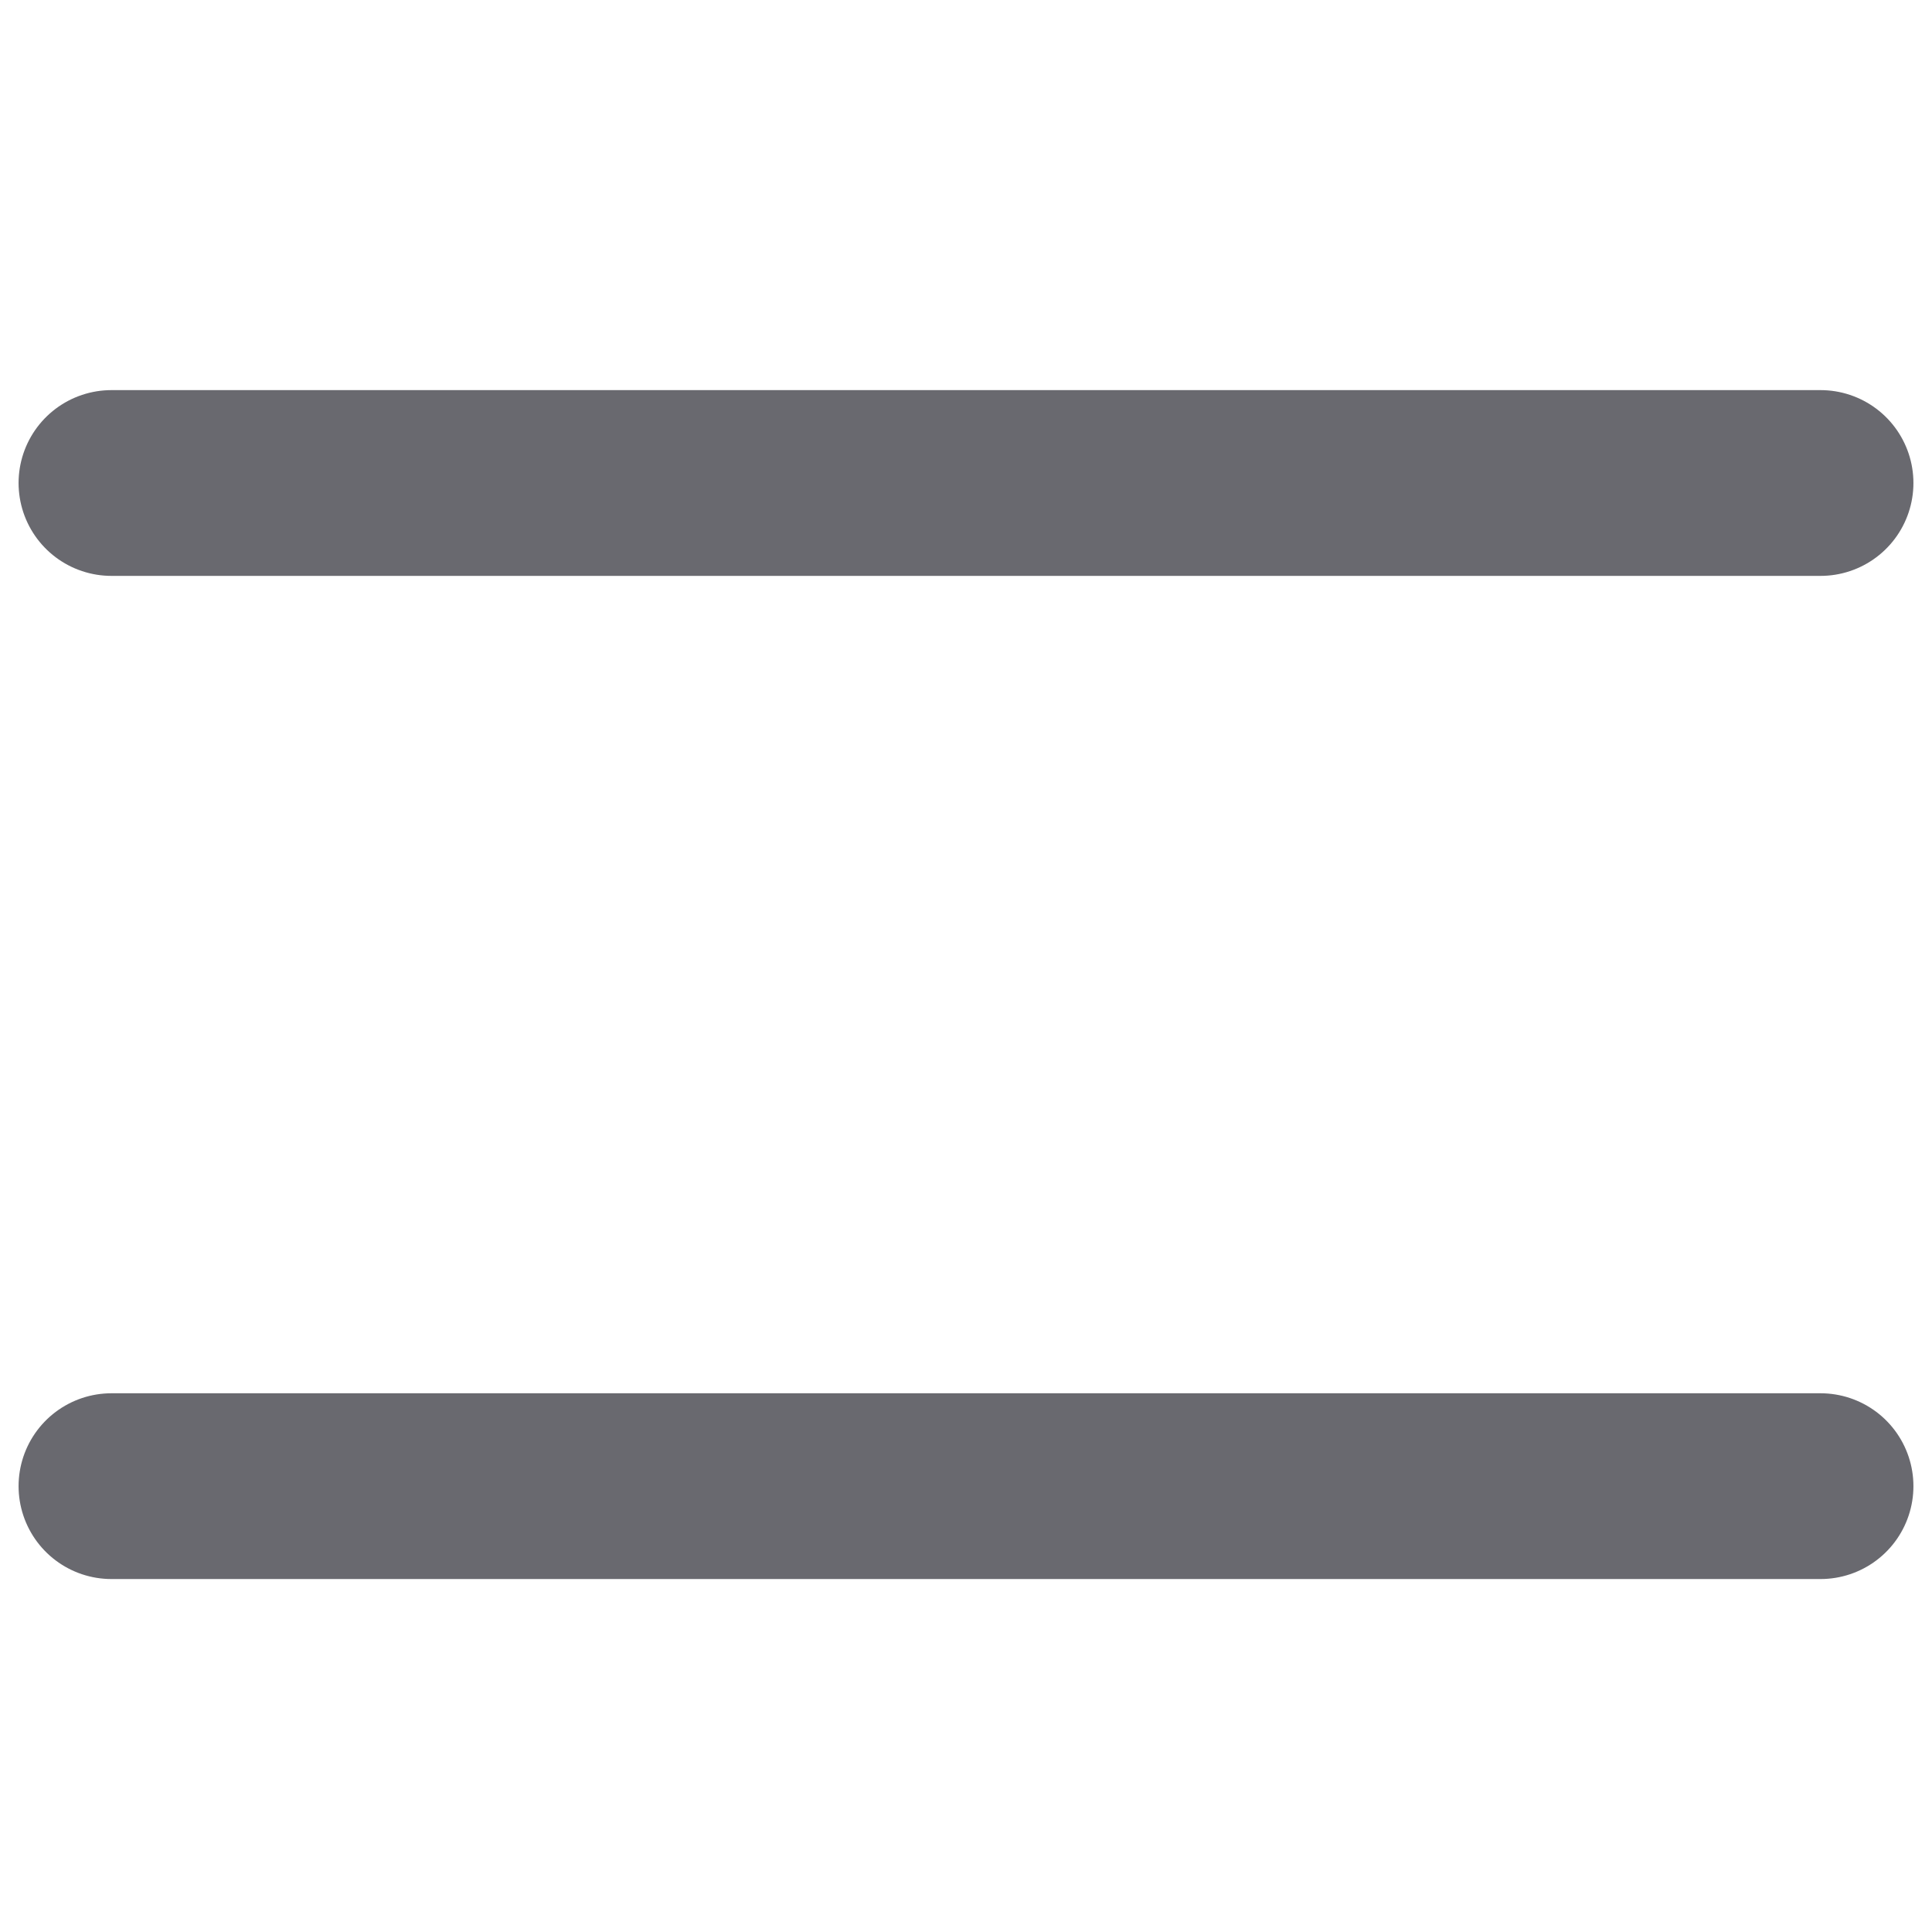
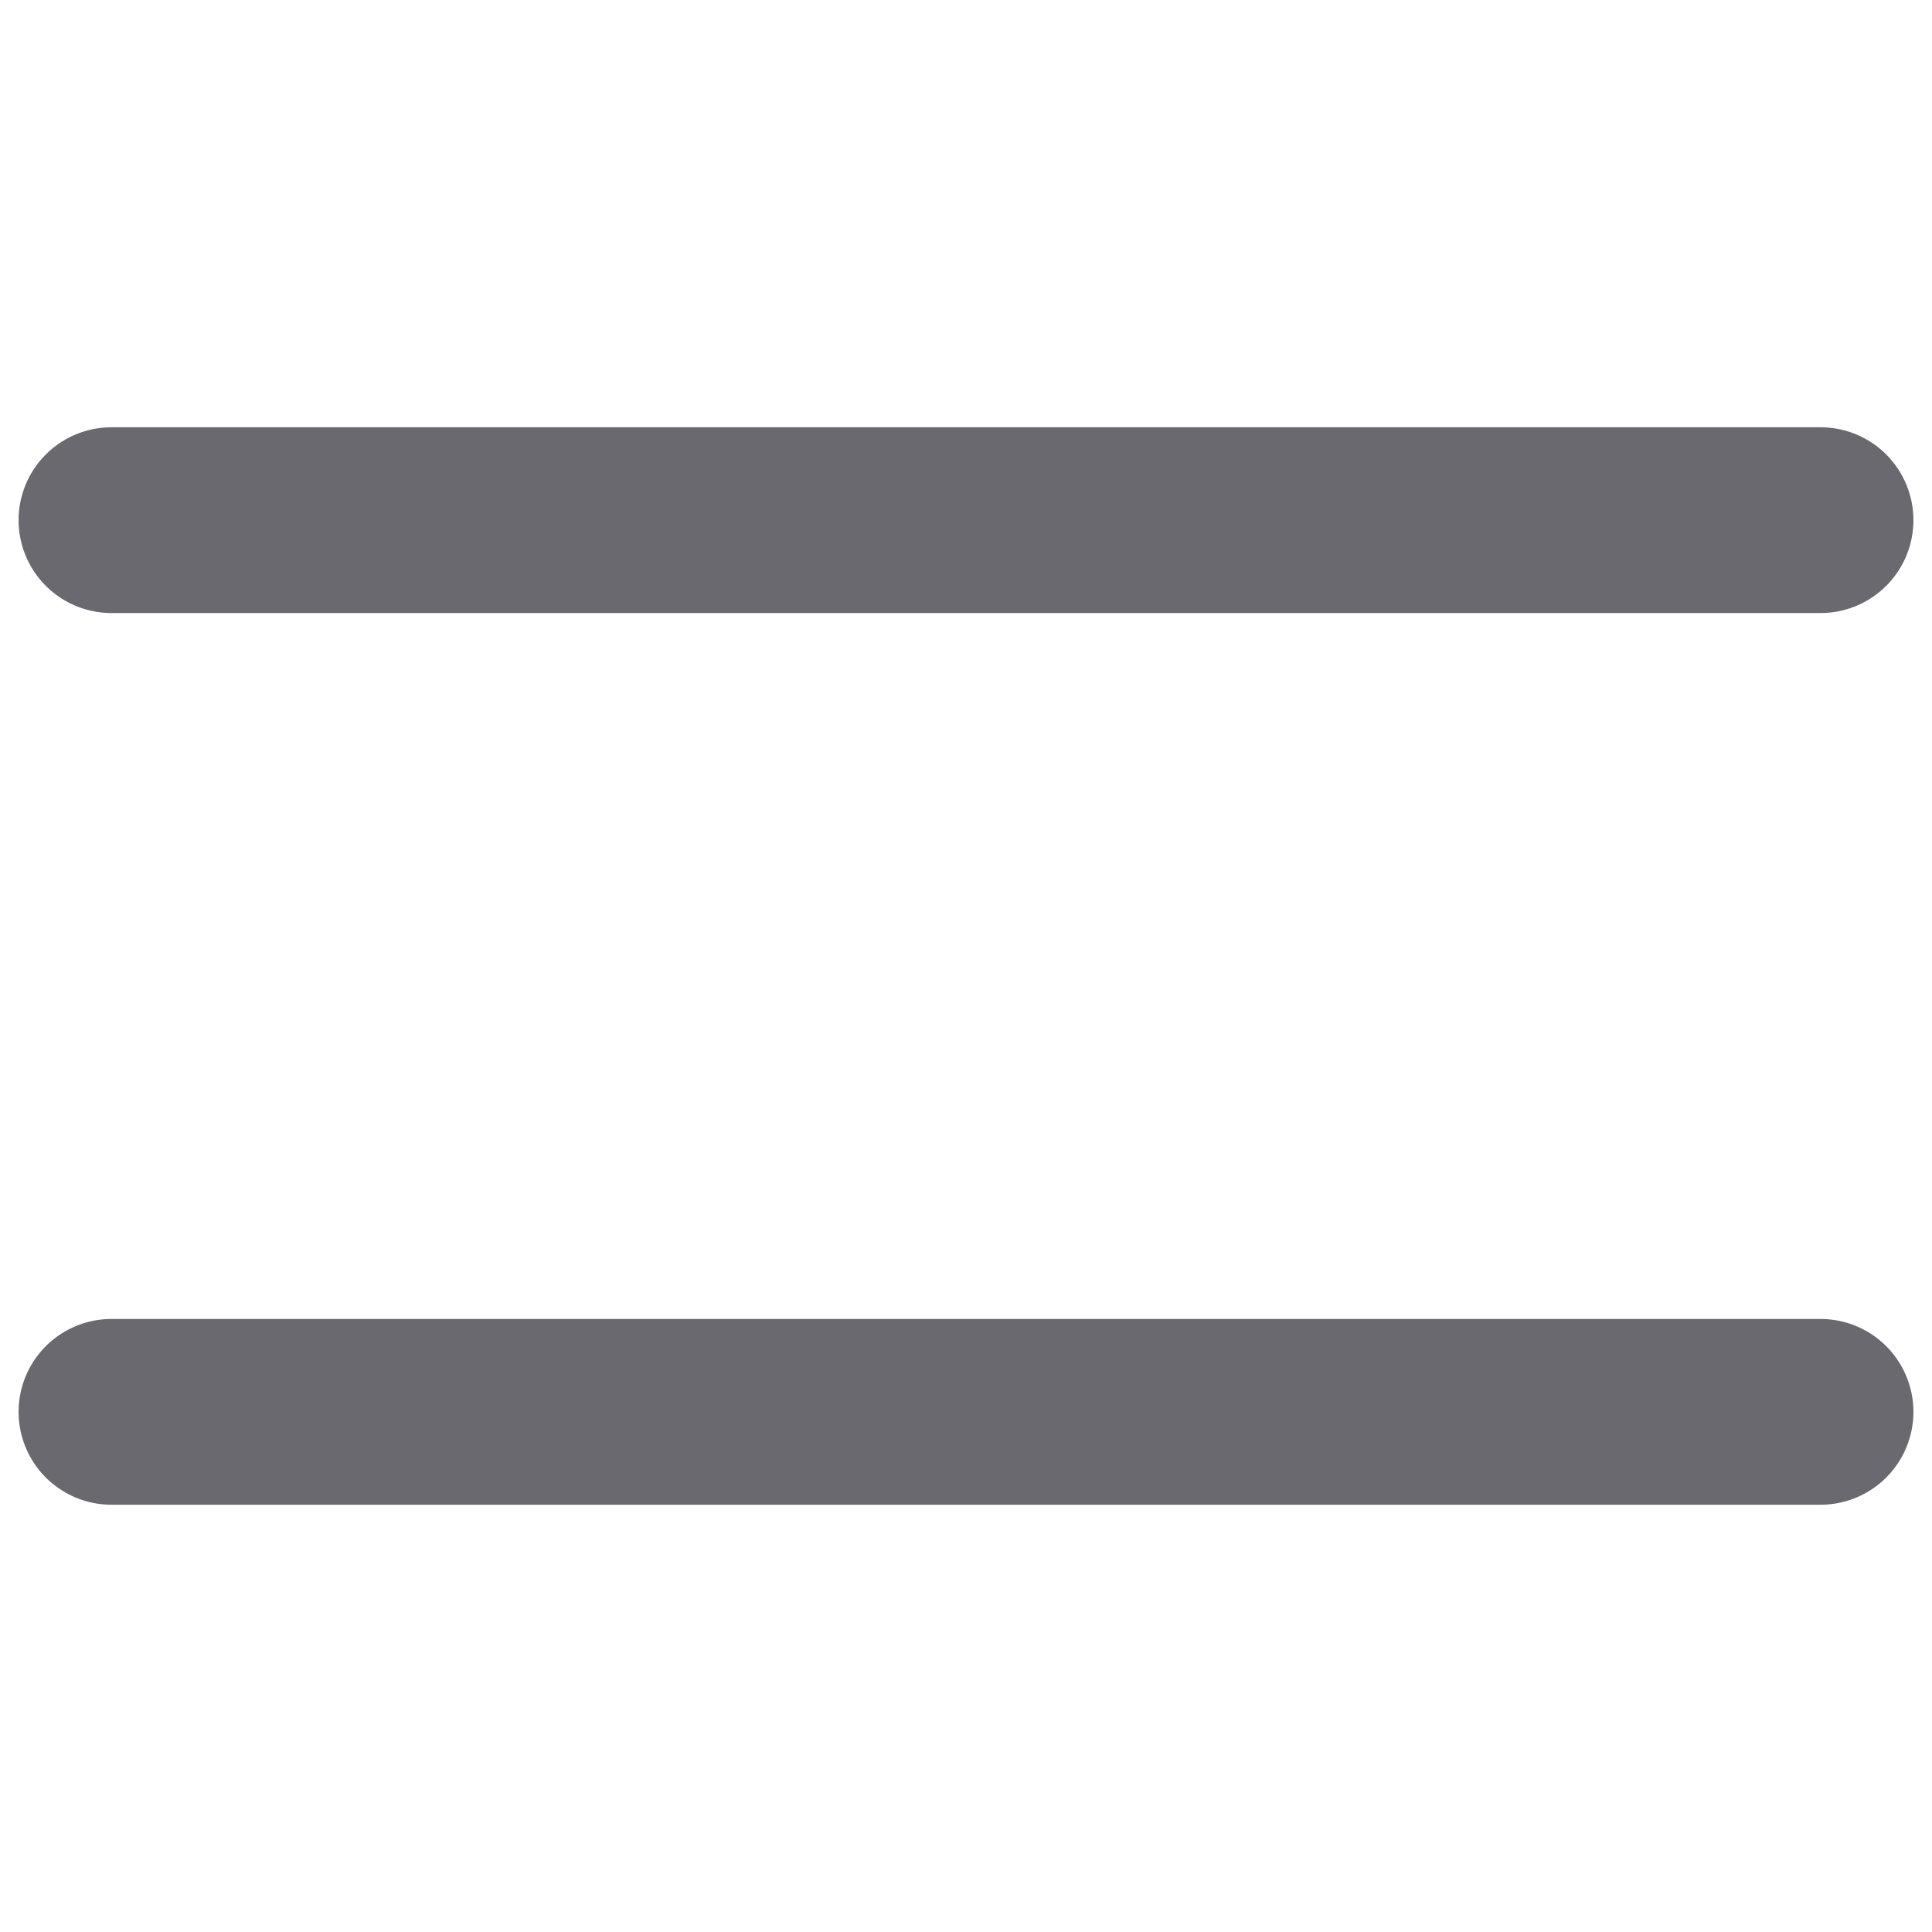
<svg xmlns="http://www.w3.org/2000/svg" width="52" height="52" viewBox="0 0 52 52" fill="none">
-   <path d="M49 40L3 40" stroke="#69696F" stroke-width="5" stroke-linecap="round" />
-   <path d="M49 13L3 13" stroke="#69696F" stroke-width="5" stroke-linecap="round" />
+   <path d="M49 38L3 38" stroke="#69696F" stroke-width="5" stroke-linecap="round" />
+   <path d="M49 14L3 14" stroke="#69696F" stroke-width="5" stroke-linecap="round" />
</svg>
